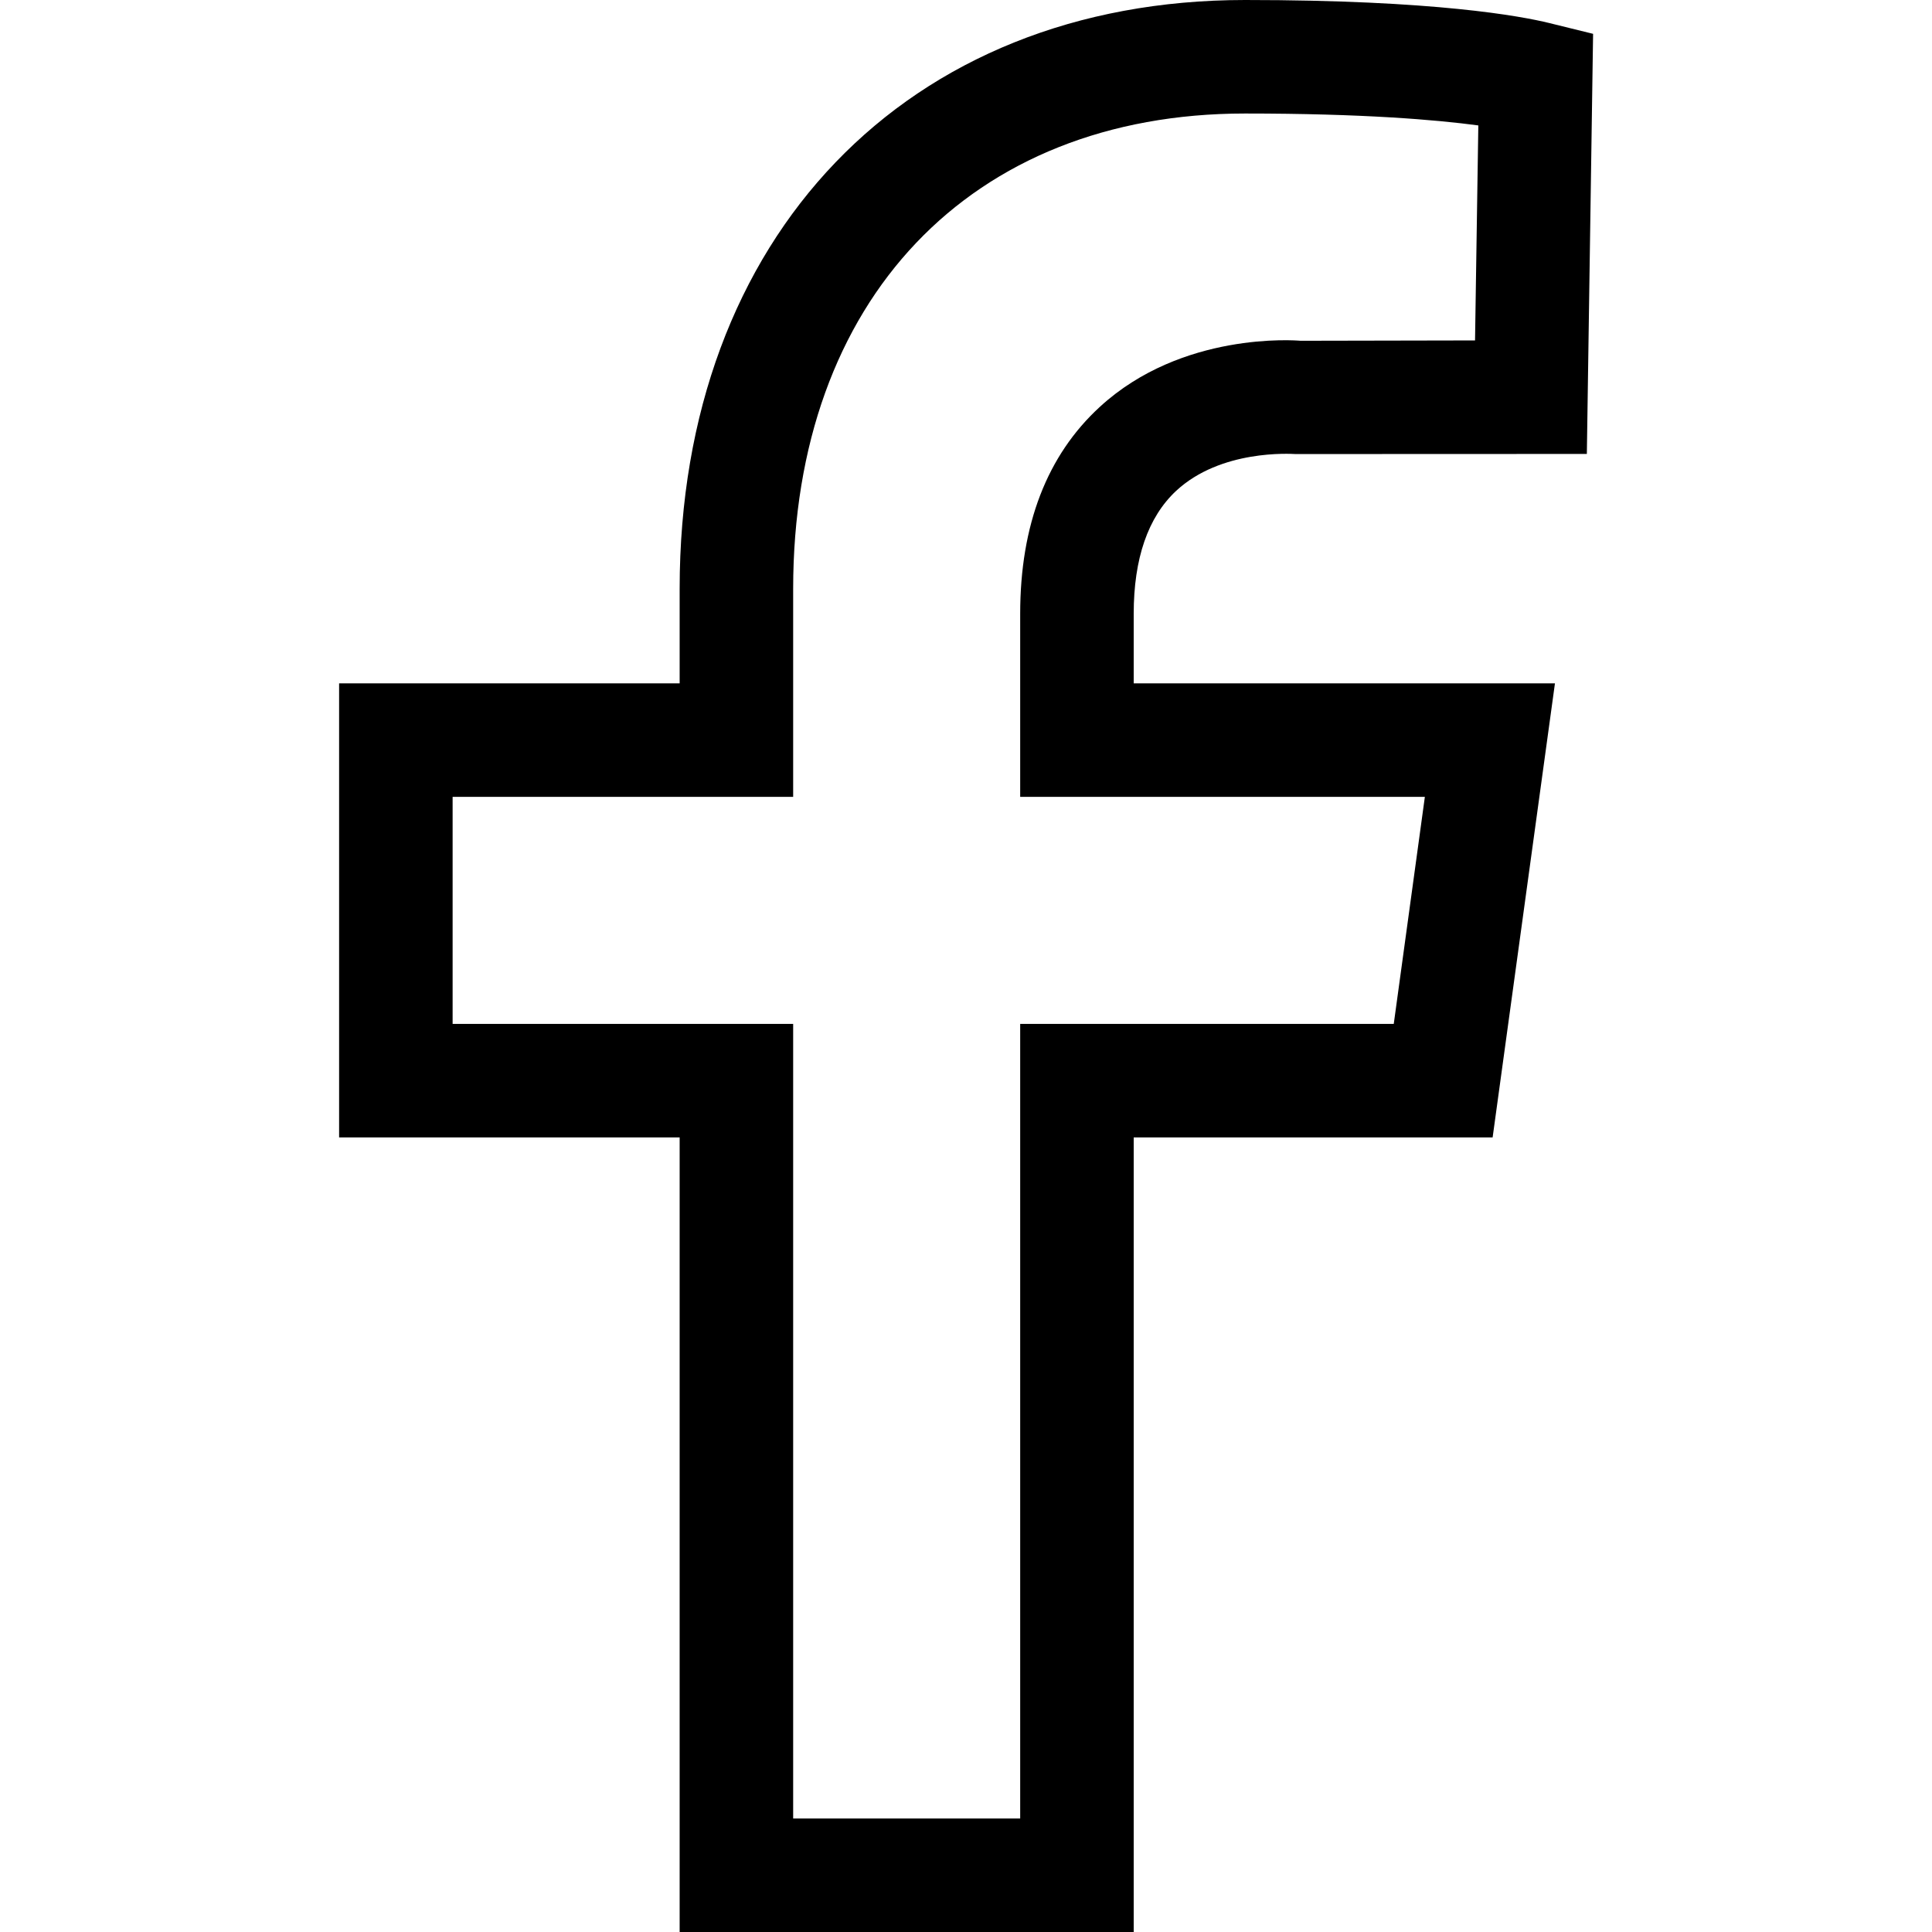
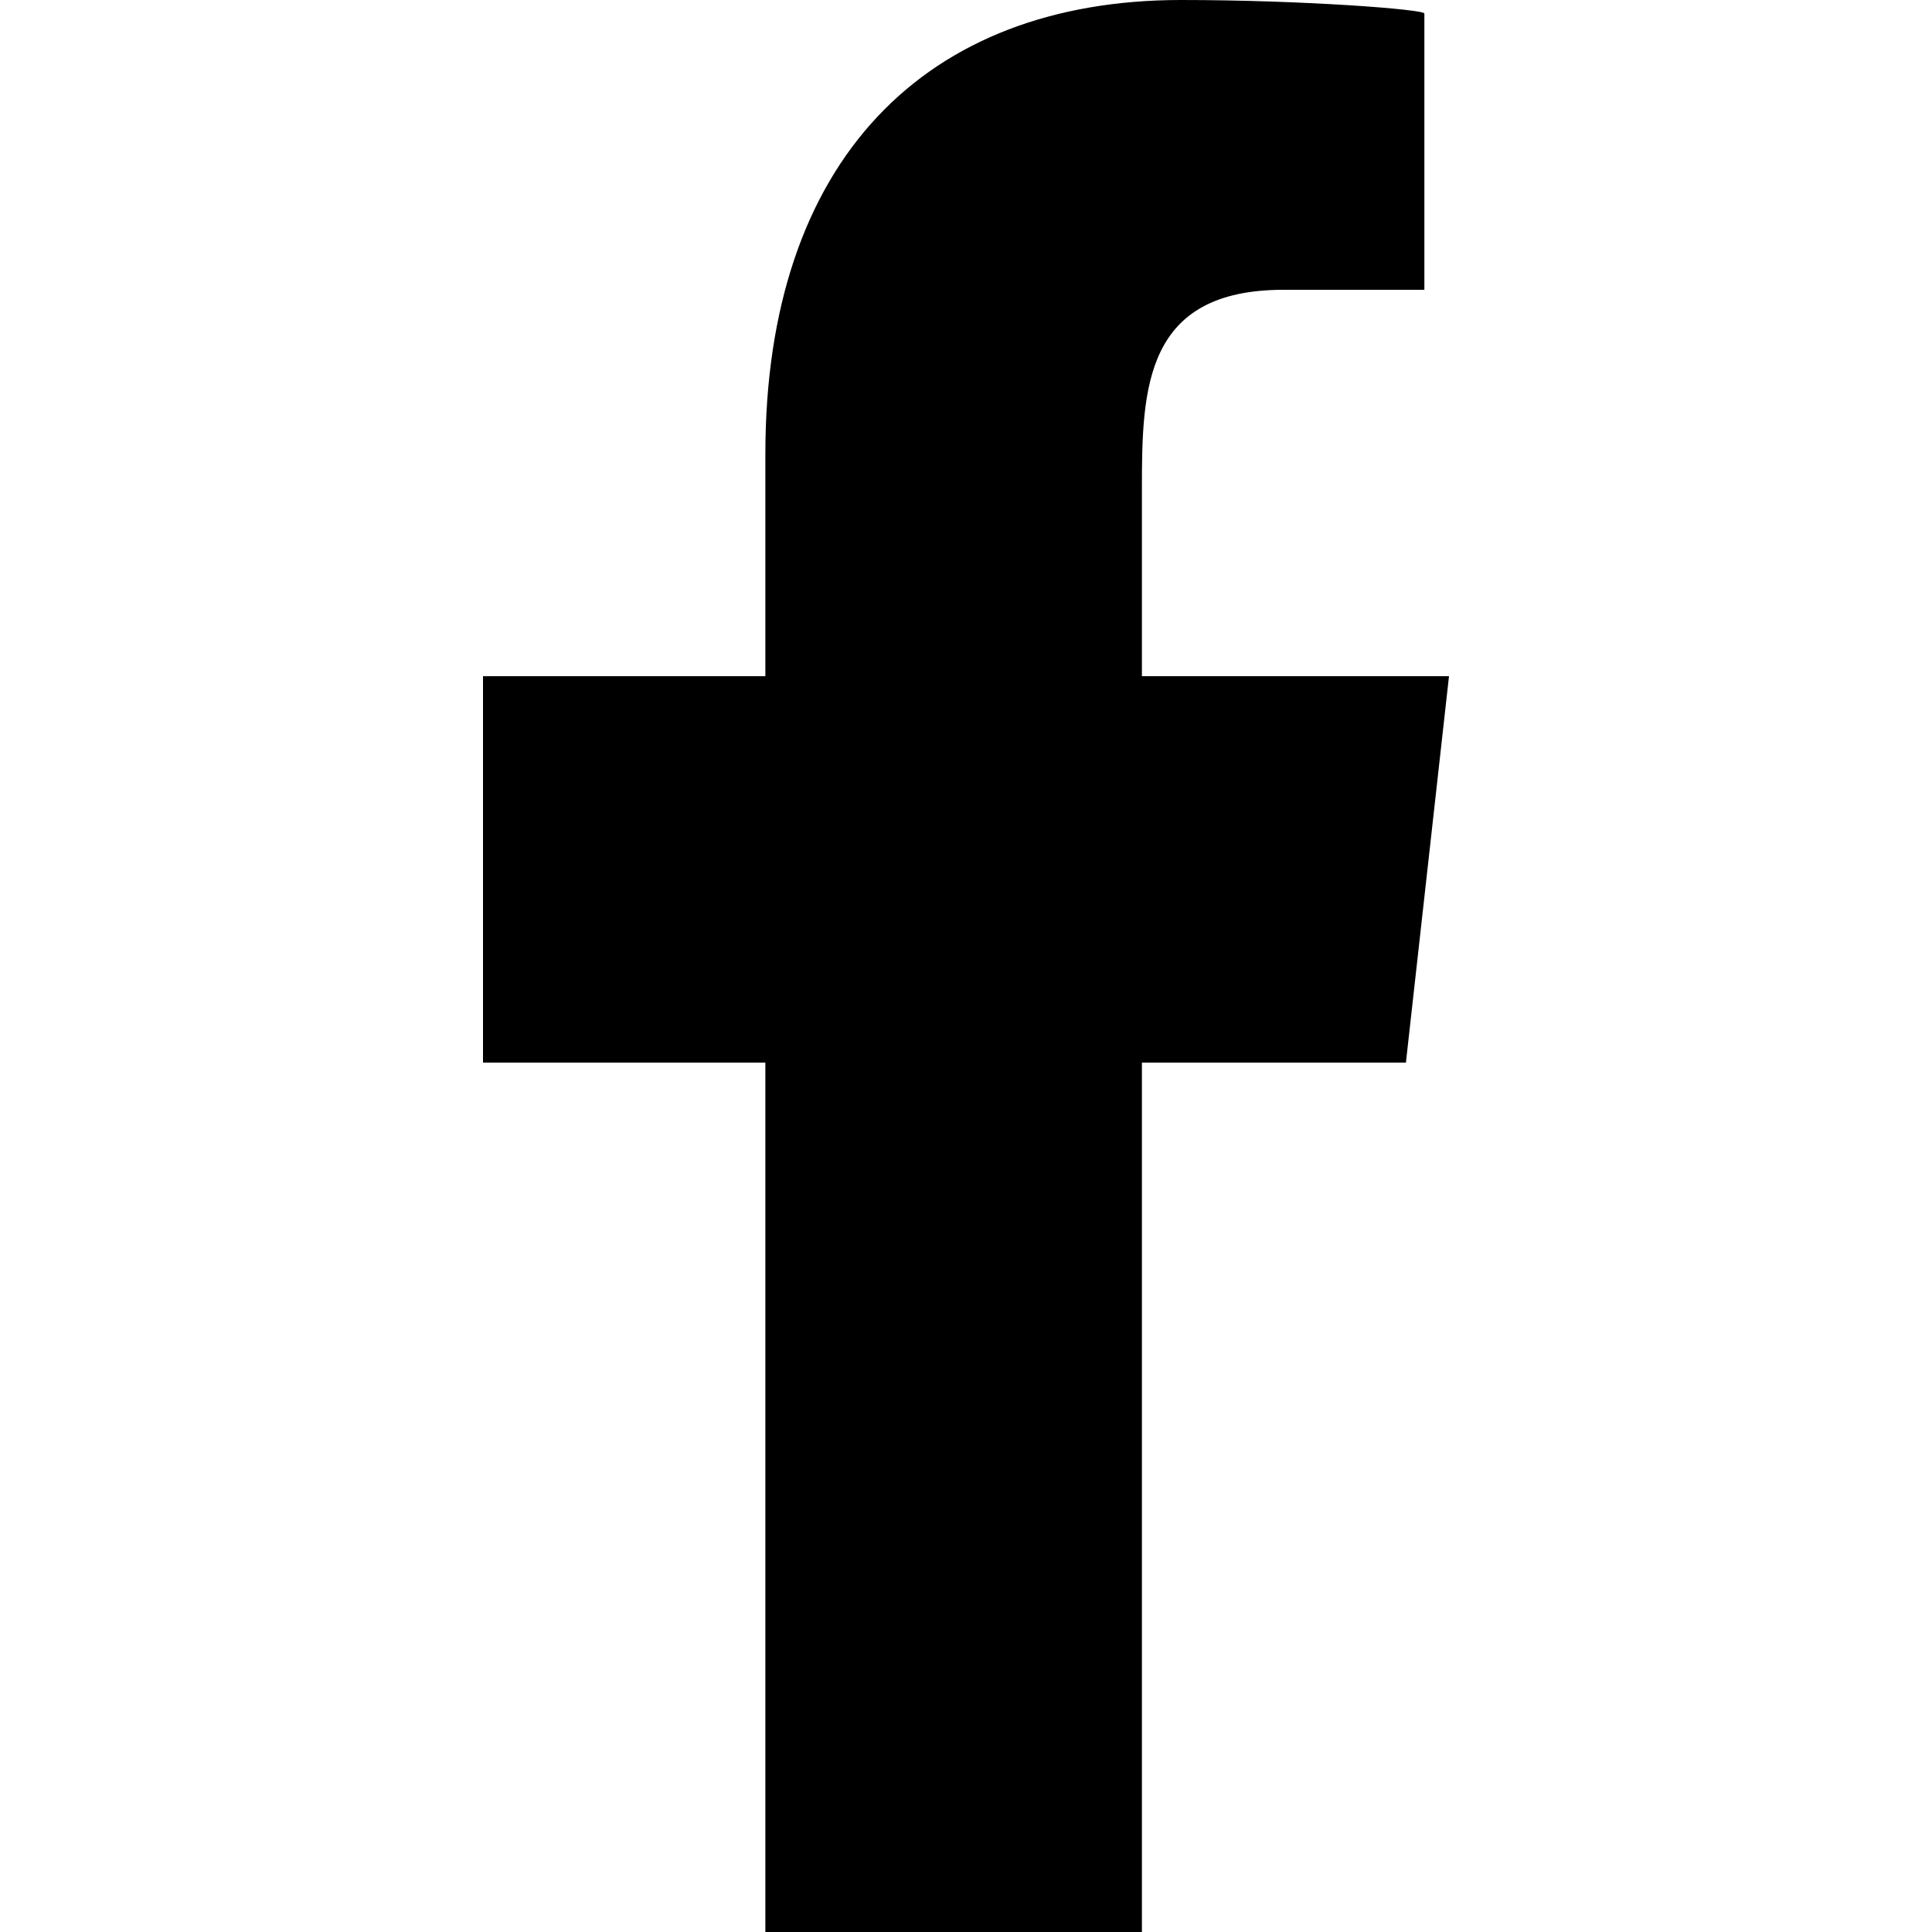
- <svg xmlns="http://www.w3.org/2000/svg" fill="#000000" width="800px" height="800px" viewBox="0 0 1920 1920">
-   <path d="m1416.013 791.915-30.91 225.617h-371.252v789.66H788.234v-789.66H449.808V791.915h338.426V585.137c0-286.871 176.207-472.329 449.09-472.329 116.87 0 189.744 6.205 231.822 11.845l-3.272 213.66-173.5.338c-4.737-.451-117.771-9.25-199.332 65.655-52.568 48.169-79.191 117.433-79.191 205.65v181.96h402.162Zm-247.276-304.018c44.446-41.401 113.71-36.889 118.787-36.663l289.467-.113 6.204-417.504-43.544-10.717C1511.675 16.02 1426.053 0 1237.324 0 901.268 0 675.425 235.206 675.425 585.137v93.97H337v451.234h338.425V1920h451.234v-789.66h356.7l61.932-451.233H1126.66v-69.152c0-54.937 14.214-96 42.078-122.058Z" fill-rule="evenodd" />
+ <svg xmlns="http://www.w3.org/2000/svg" width="800px" height="800px" viewBox="-5 0 20 20" version="1.1">
+   <defs>
+ 
+ </defs>
+   <g id="Page-1" stroke="none" stroke-width="1" fill="none" fill-rule="evenodd">
+     <g id="Dribbble-Light-Preview" transform="translate(-385, -7399)" fill="#000000">
+       <g id="icons" transform="translate(56, 160)">
+         <path d="M335.821,7259 L335.821,7250 L338.554,7250 L339,7246 L335.821,7246 L335.821,7244.052 C335.821,7243.022 335.848,7242 337.287,7242 L338.745,7242 L338.745,7239.14 C338.745,7239.097 337.492,7239 336.226,7239 C333.58,7239 331.923,7240.657 331.923,7243.7 L331.923,7246 L329,7246 L329,7250 L331.923,7250 L331.923,7259 L335.821,7259 Z" id="facebook-[#176]">
+ 
+ </path>
+       </g>
+     </g>
+   </g>
</svg>
